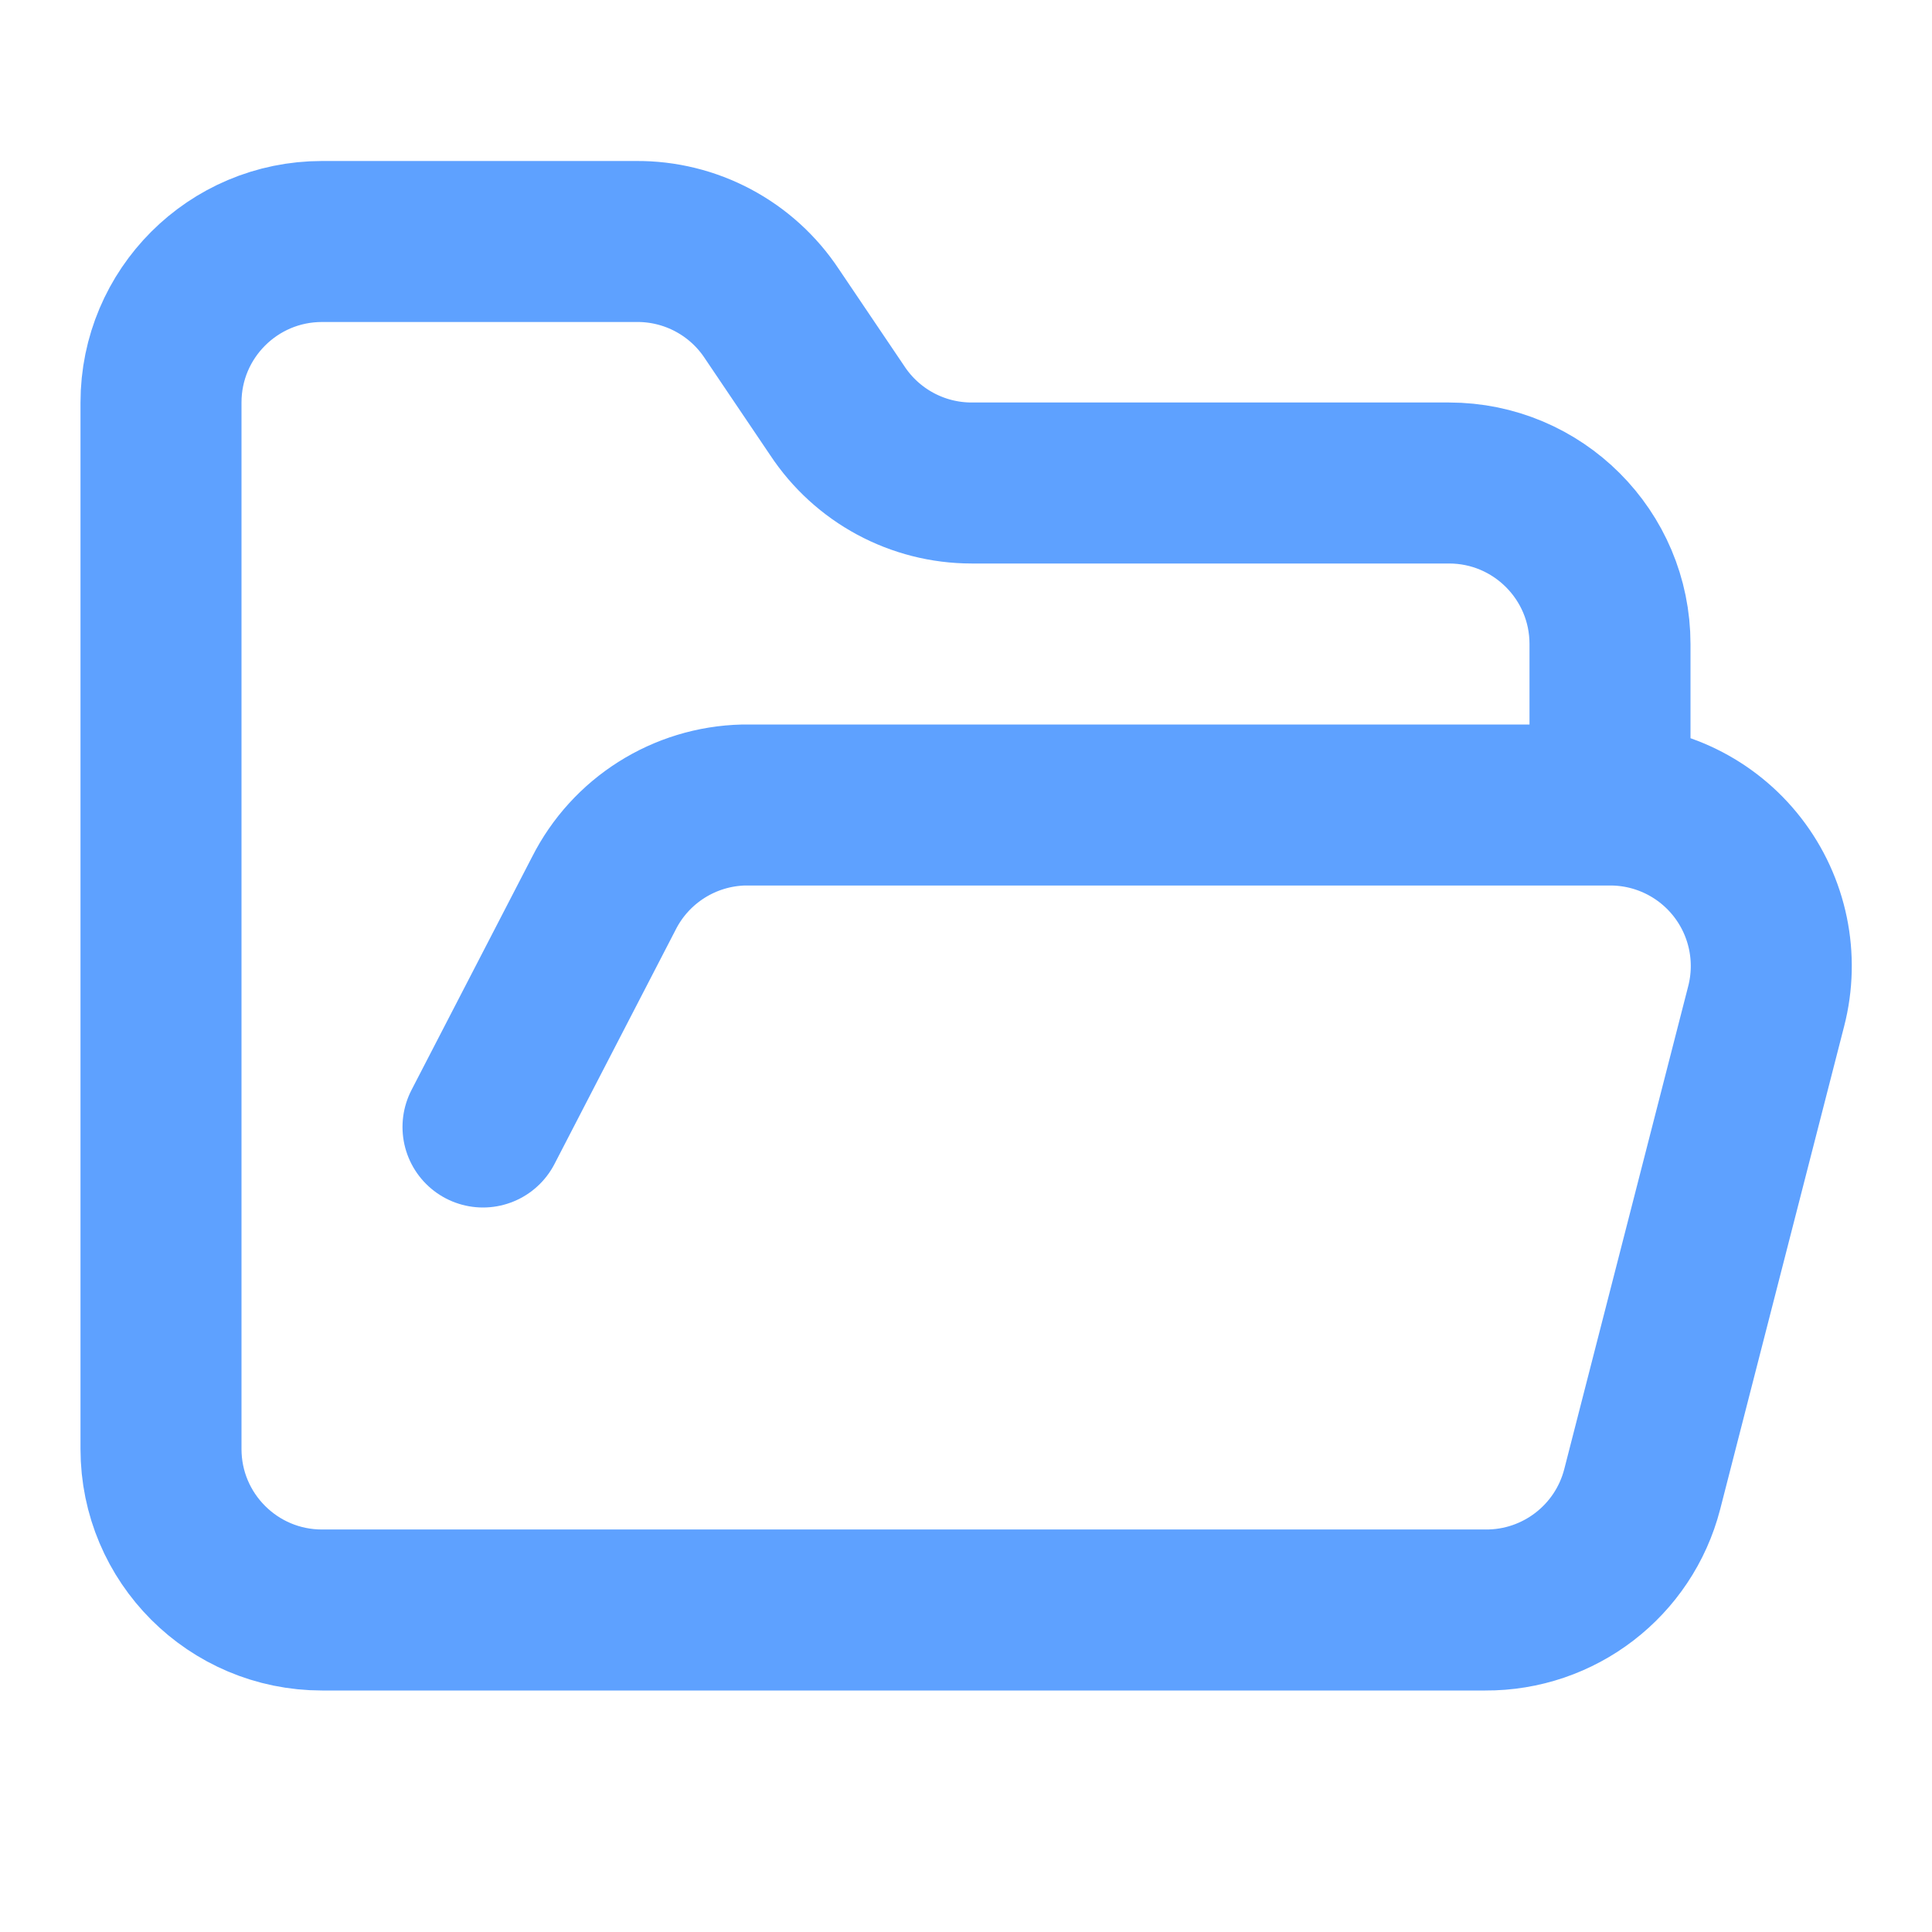
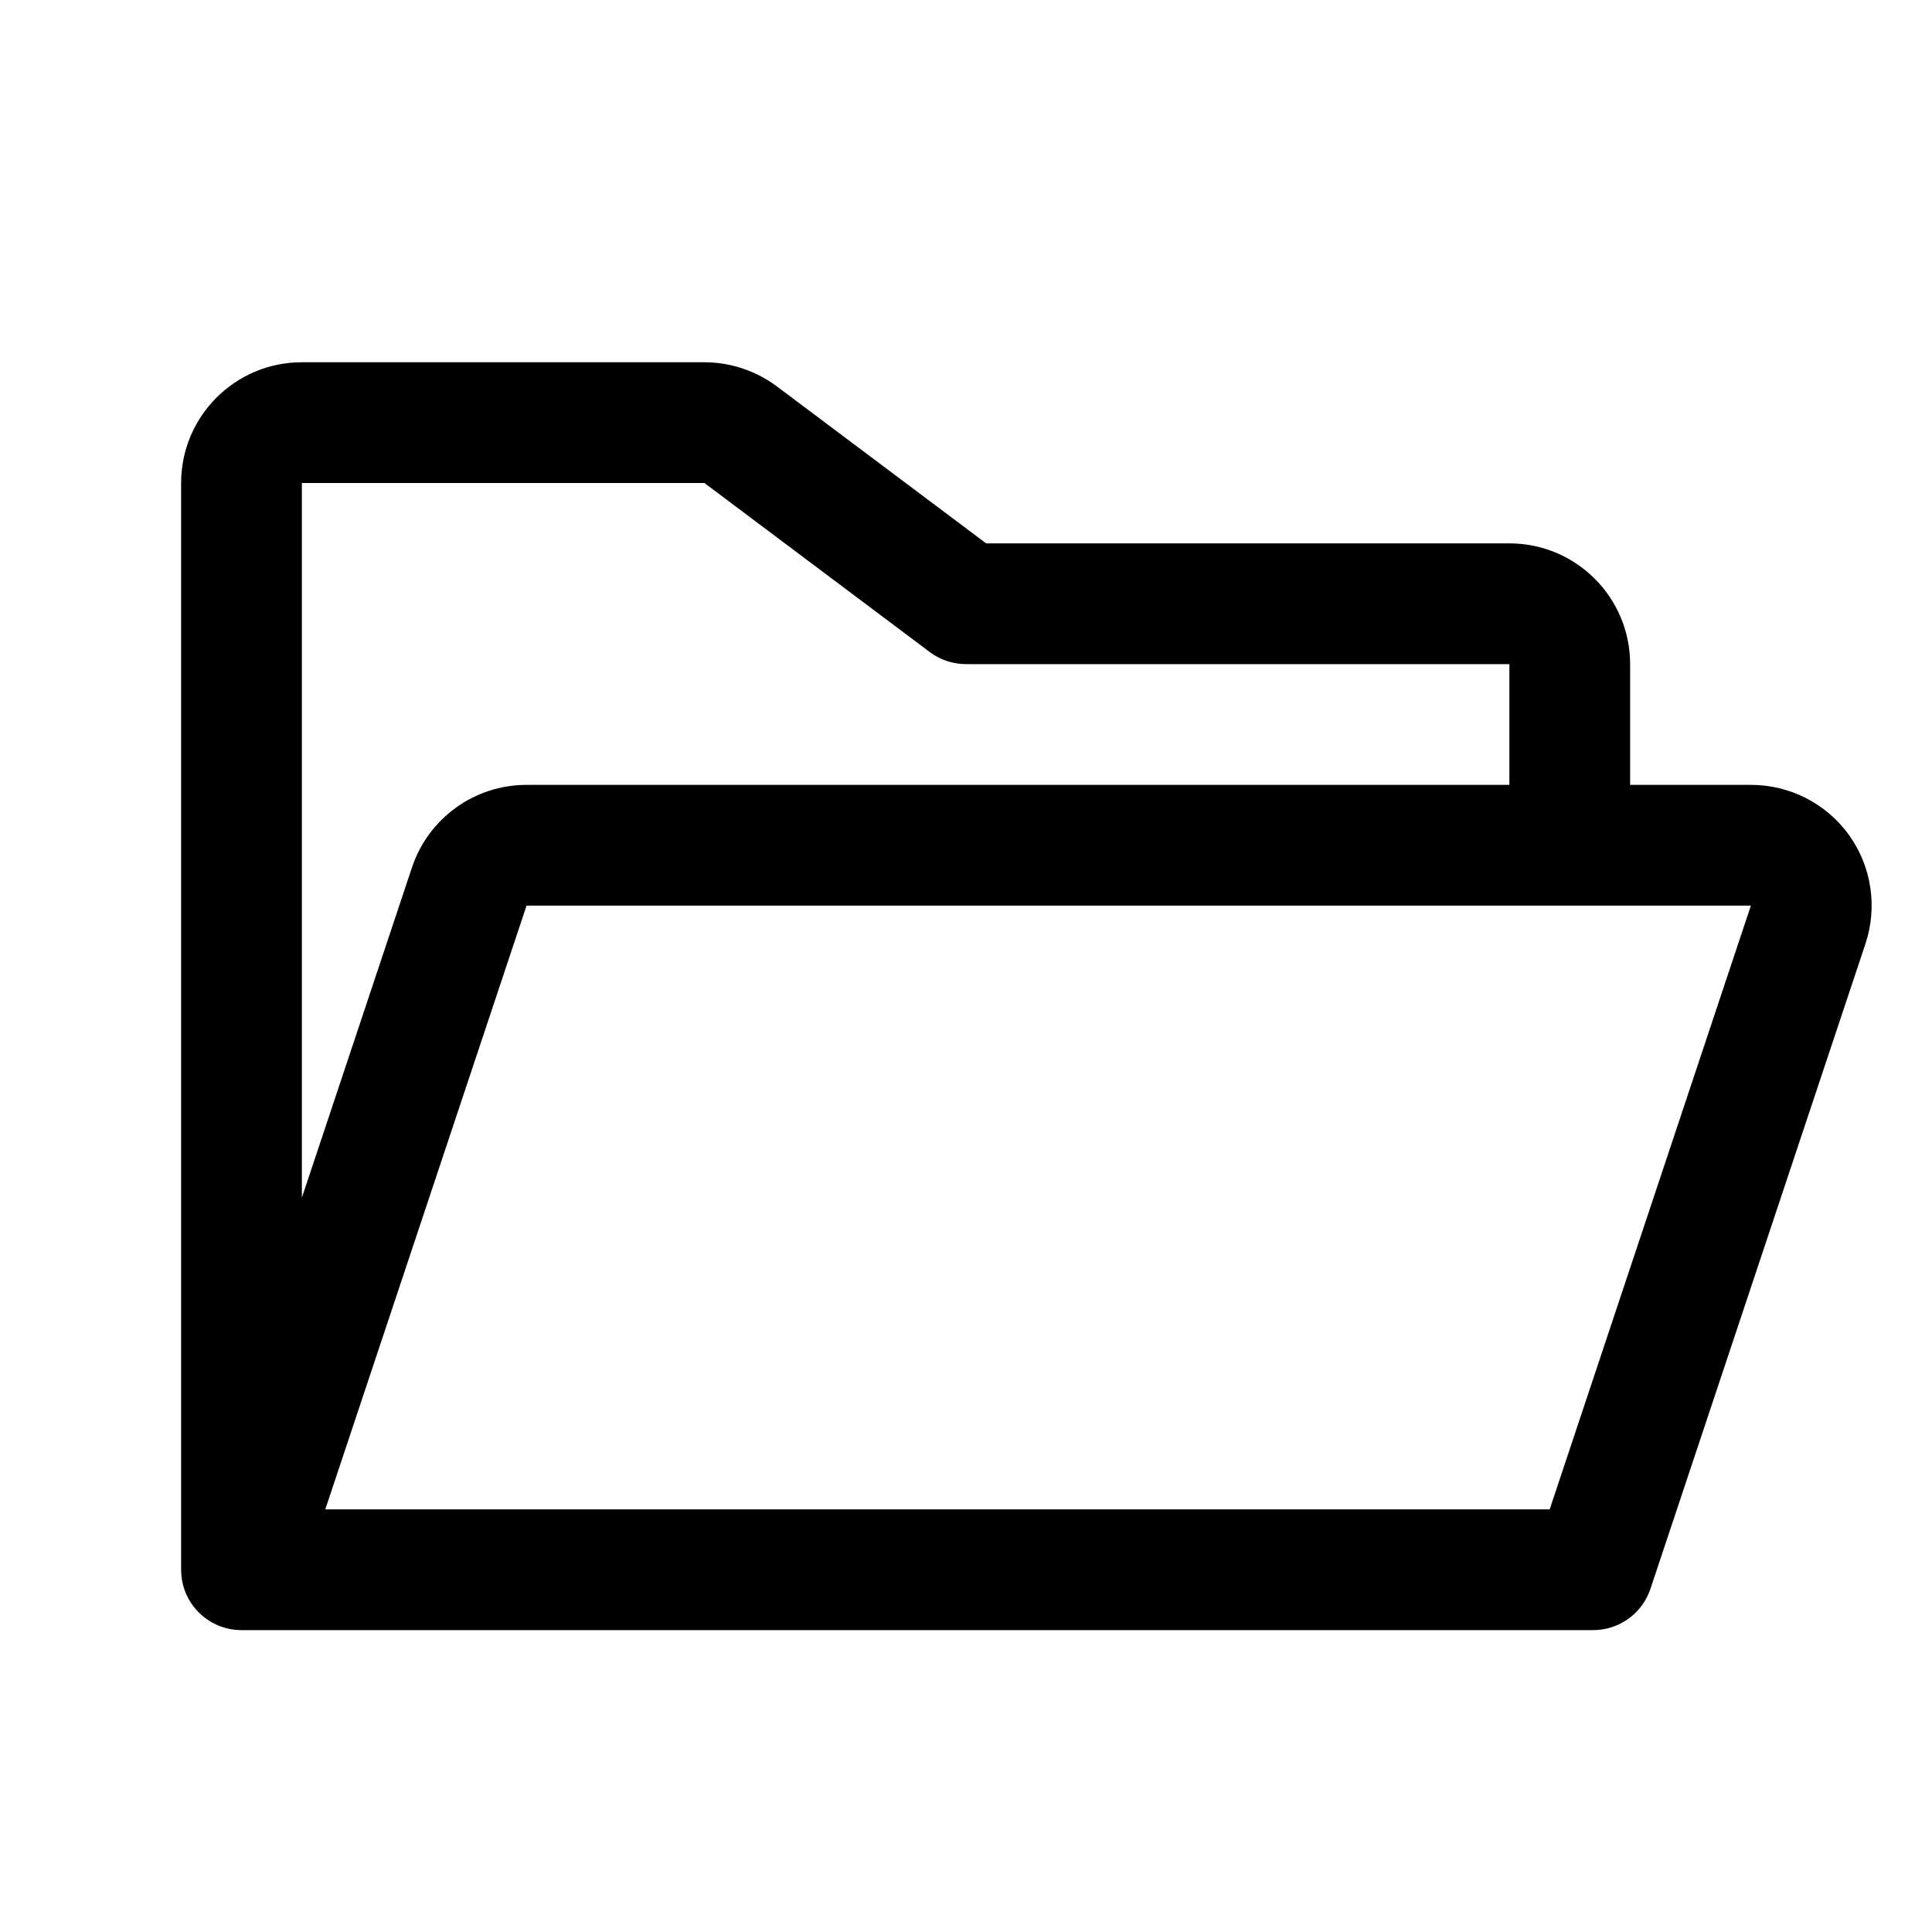
- <svg xmlns="http://www.w3.org/2000/svg" width="48" height="48" viewBox="0 0 24 24">
-   <path fill="none" stroke="#5EA1FF" stroke-linecap="round" stroke-linejoin="round" stroke-width="2" d="m6 14l1.5-2.9A2 2 0 0 1 9.24 10H20a2 2 0 0 1 1.94 2.5l-1.54 6a2 2 0 0 1-1.95 1.5H4a2 2 0 0 1-2-2V5a2 2 0 0 1 2-2h3.9a2 2 0 0 1 1.69.9l.81 1.2a2 2 0 0 0 1.67.9H18a2 2 0 0 1 2 2v2" />
+ <svg xmlns="http://www.w3.org/2000/svg" viewBox="0 0 256 256" fill="currentColor">
+   <path d="M245,110.64A16,16,0,0,0,232,104H216V88a16,16,0,0,0-16-16H130.67L102.94,51.2a16.14,16.14,0,0,0-9.6-3.2H40A16,16,0,0,0,24,64V208h0a8,8,0,0,0,8,8H211.1a8,8,0,0,0,7.59-5.47l28.49-85.47A16.05,16.05,0,0,0,245,110.64ZM93.34,64,123.2,86.4A8,8,0,0,0,128,88h72v16H69.77a16,16,0,0,0-15.18,10.94L40,158.7V64Zm112,136H43.1l26.67-80H232Z" />
</svg>
